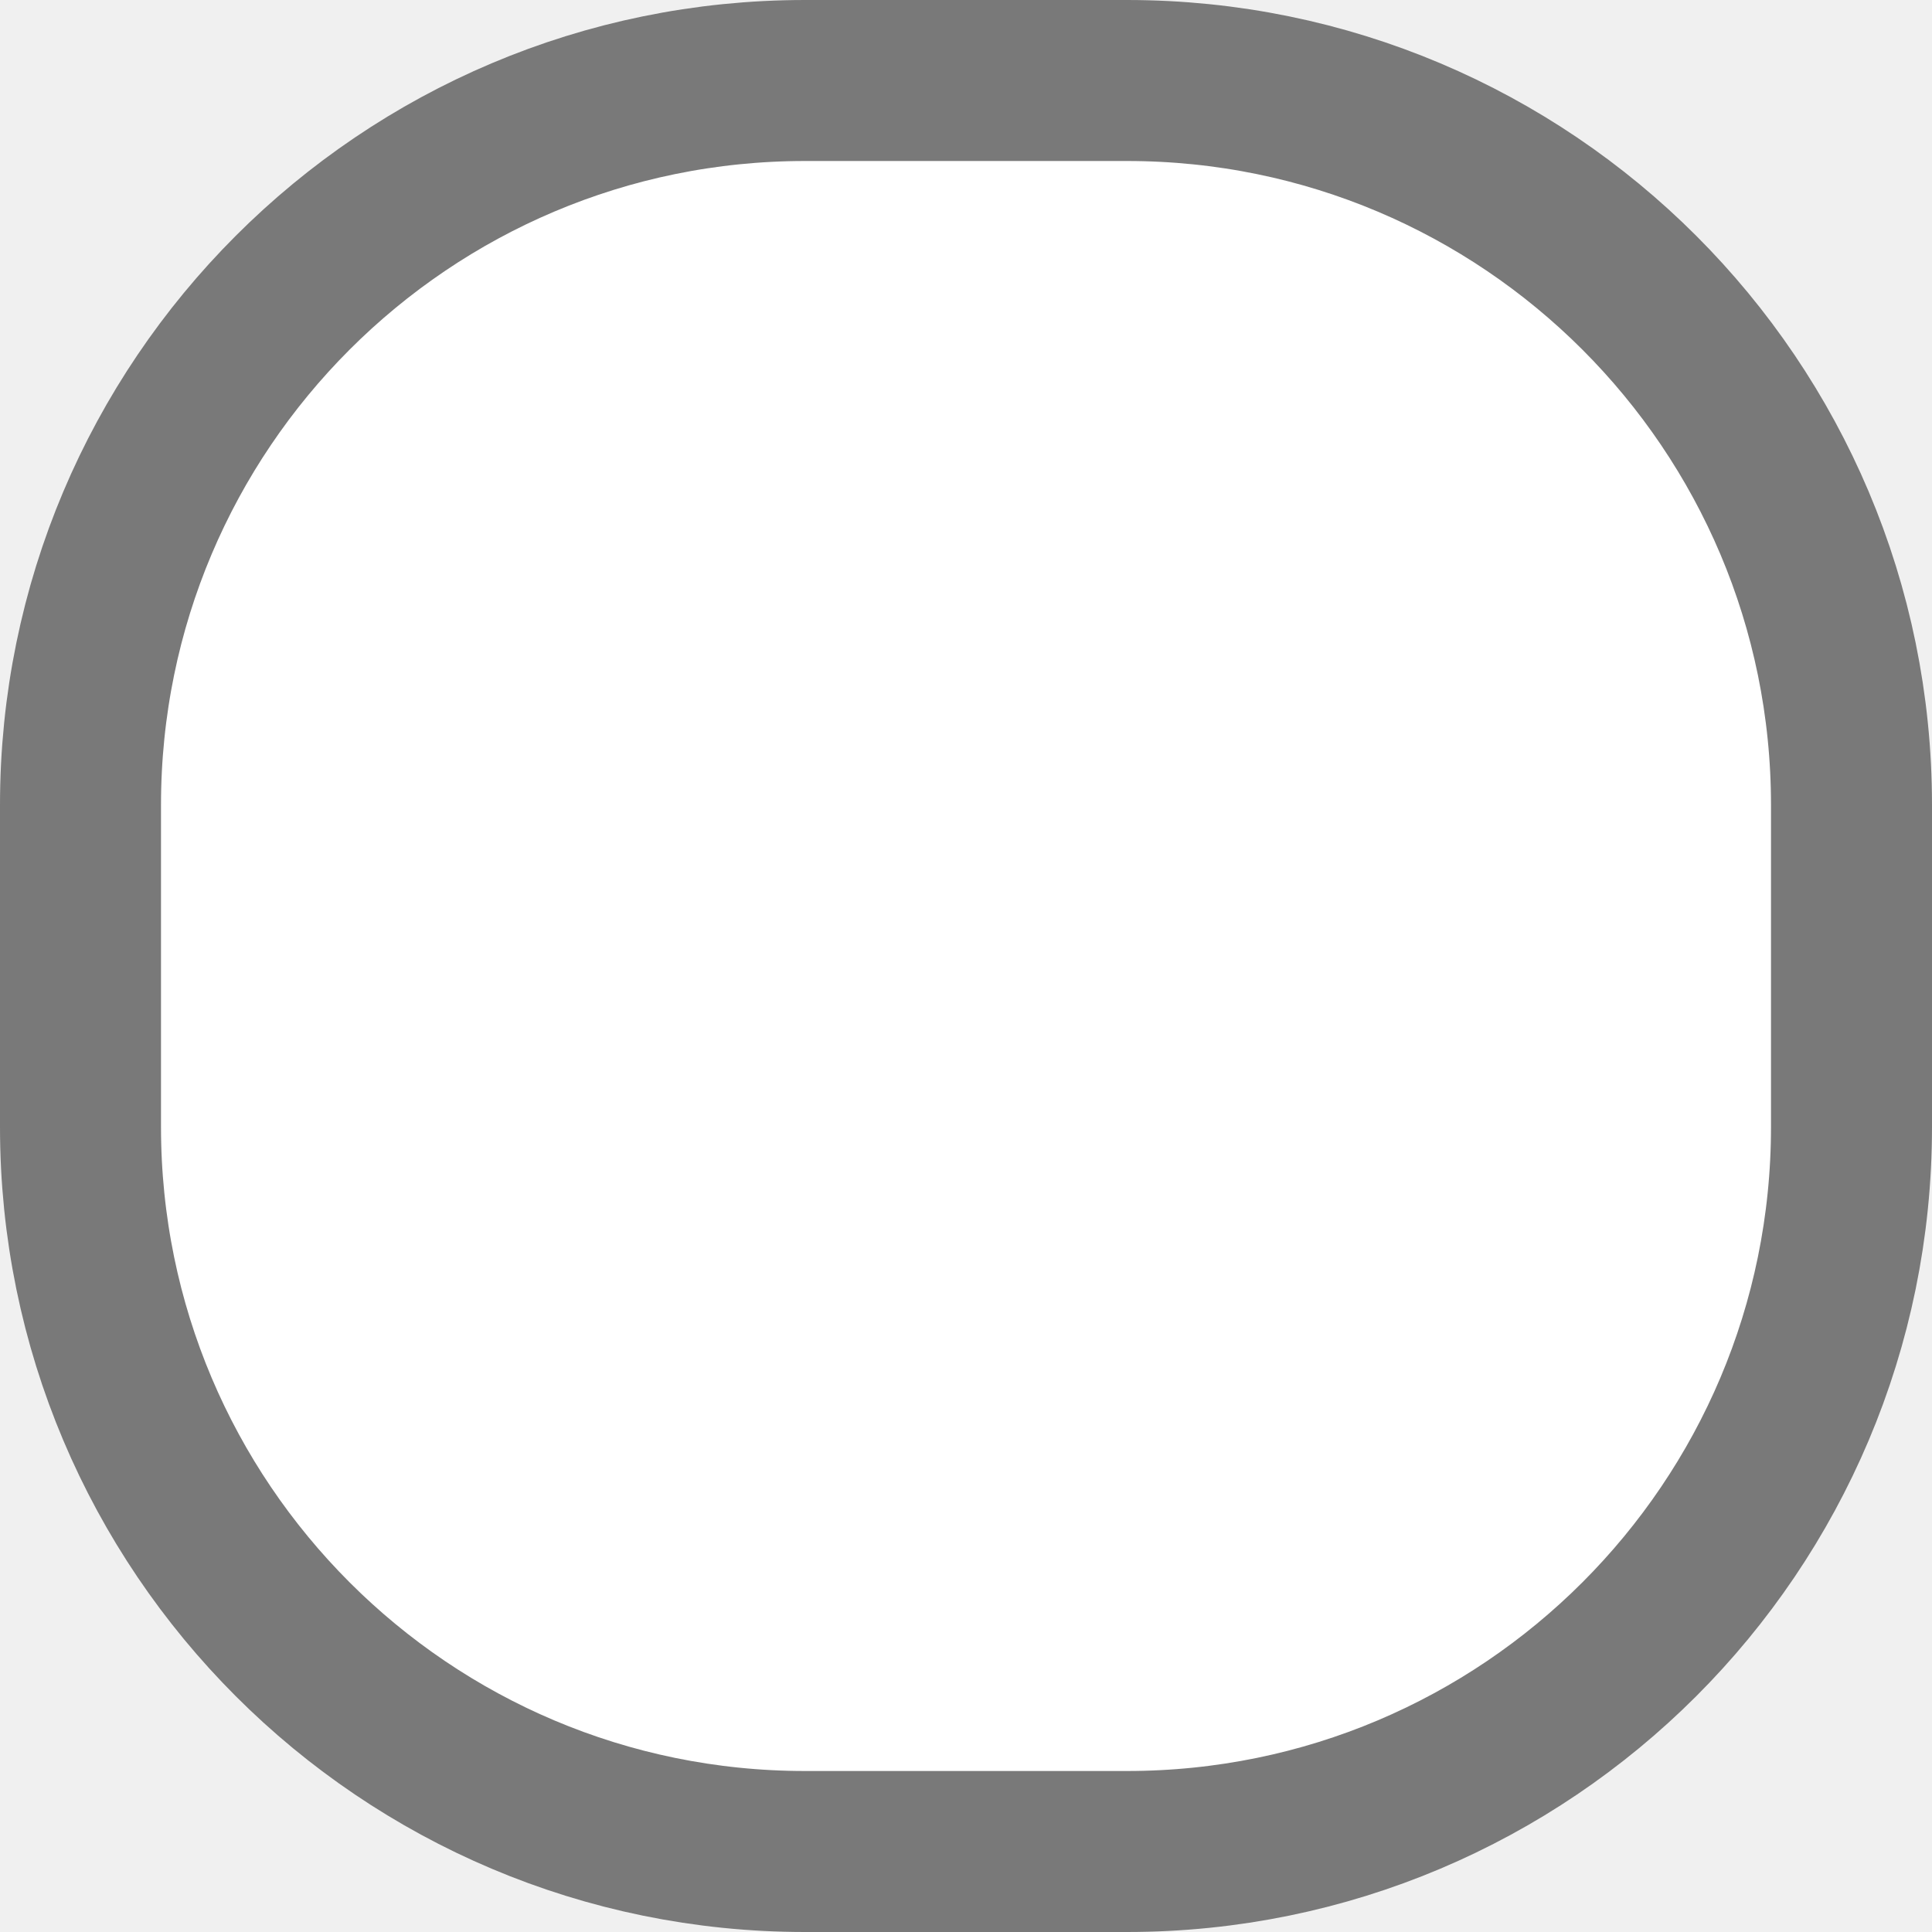
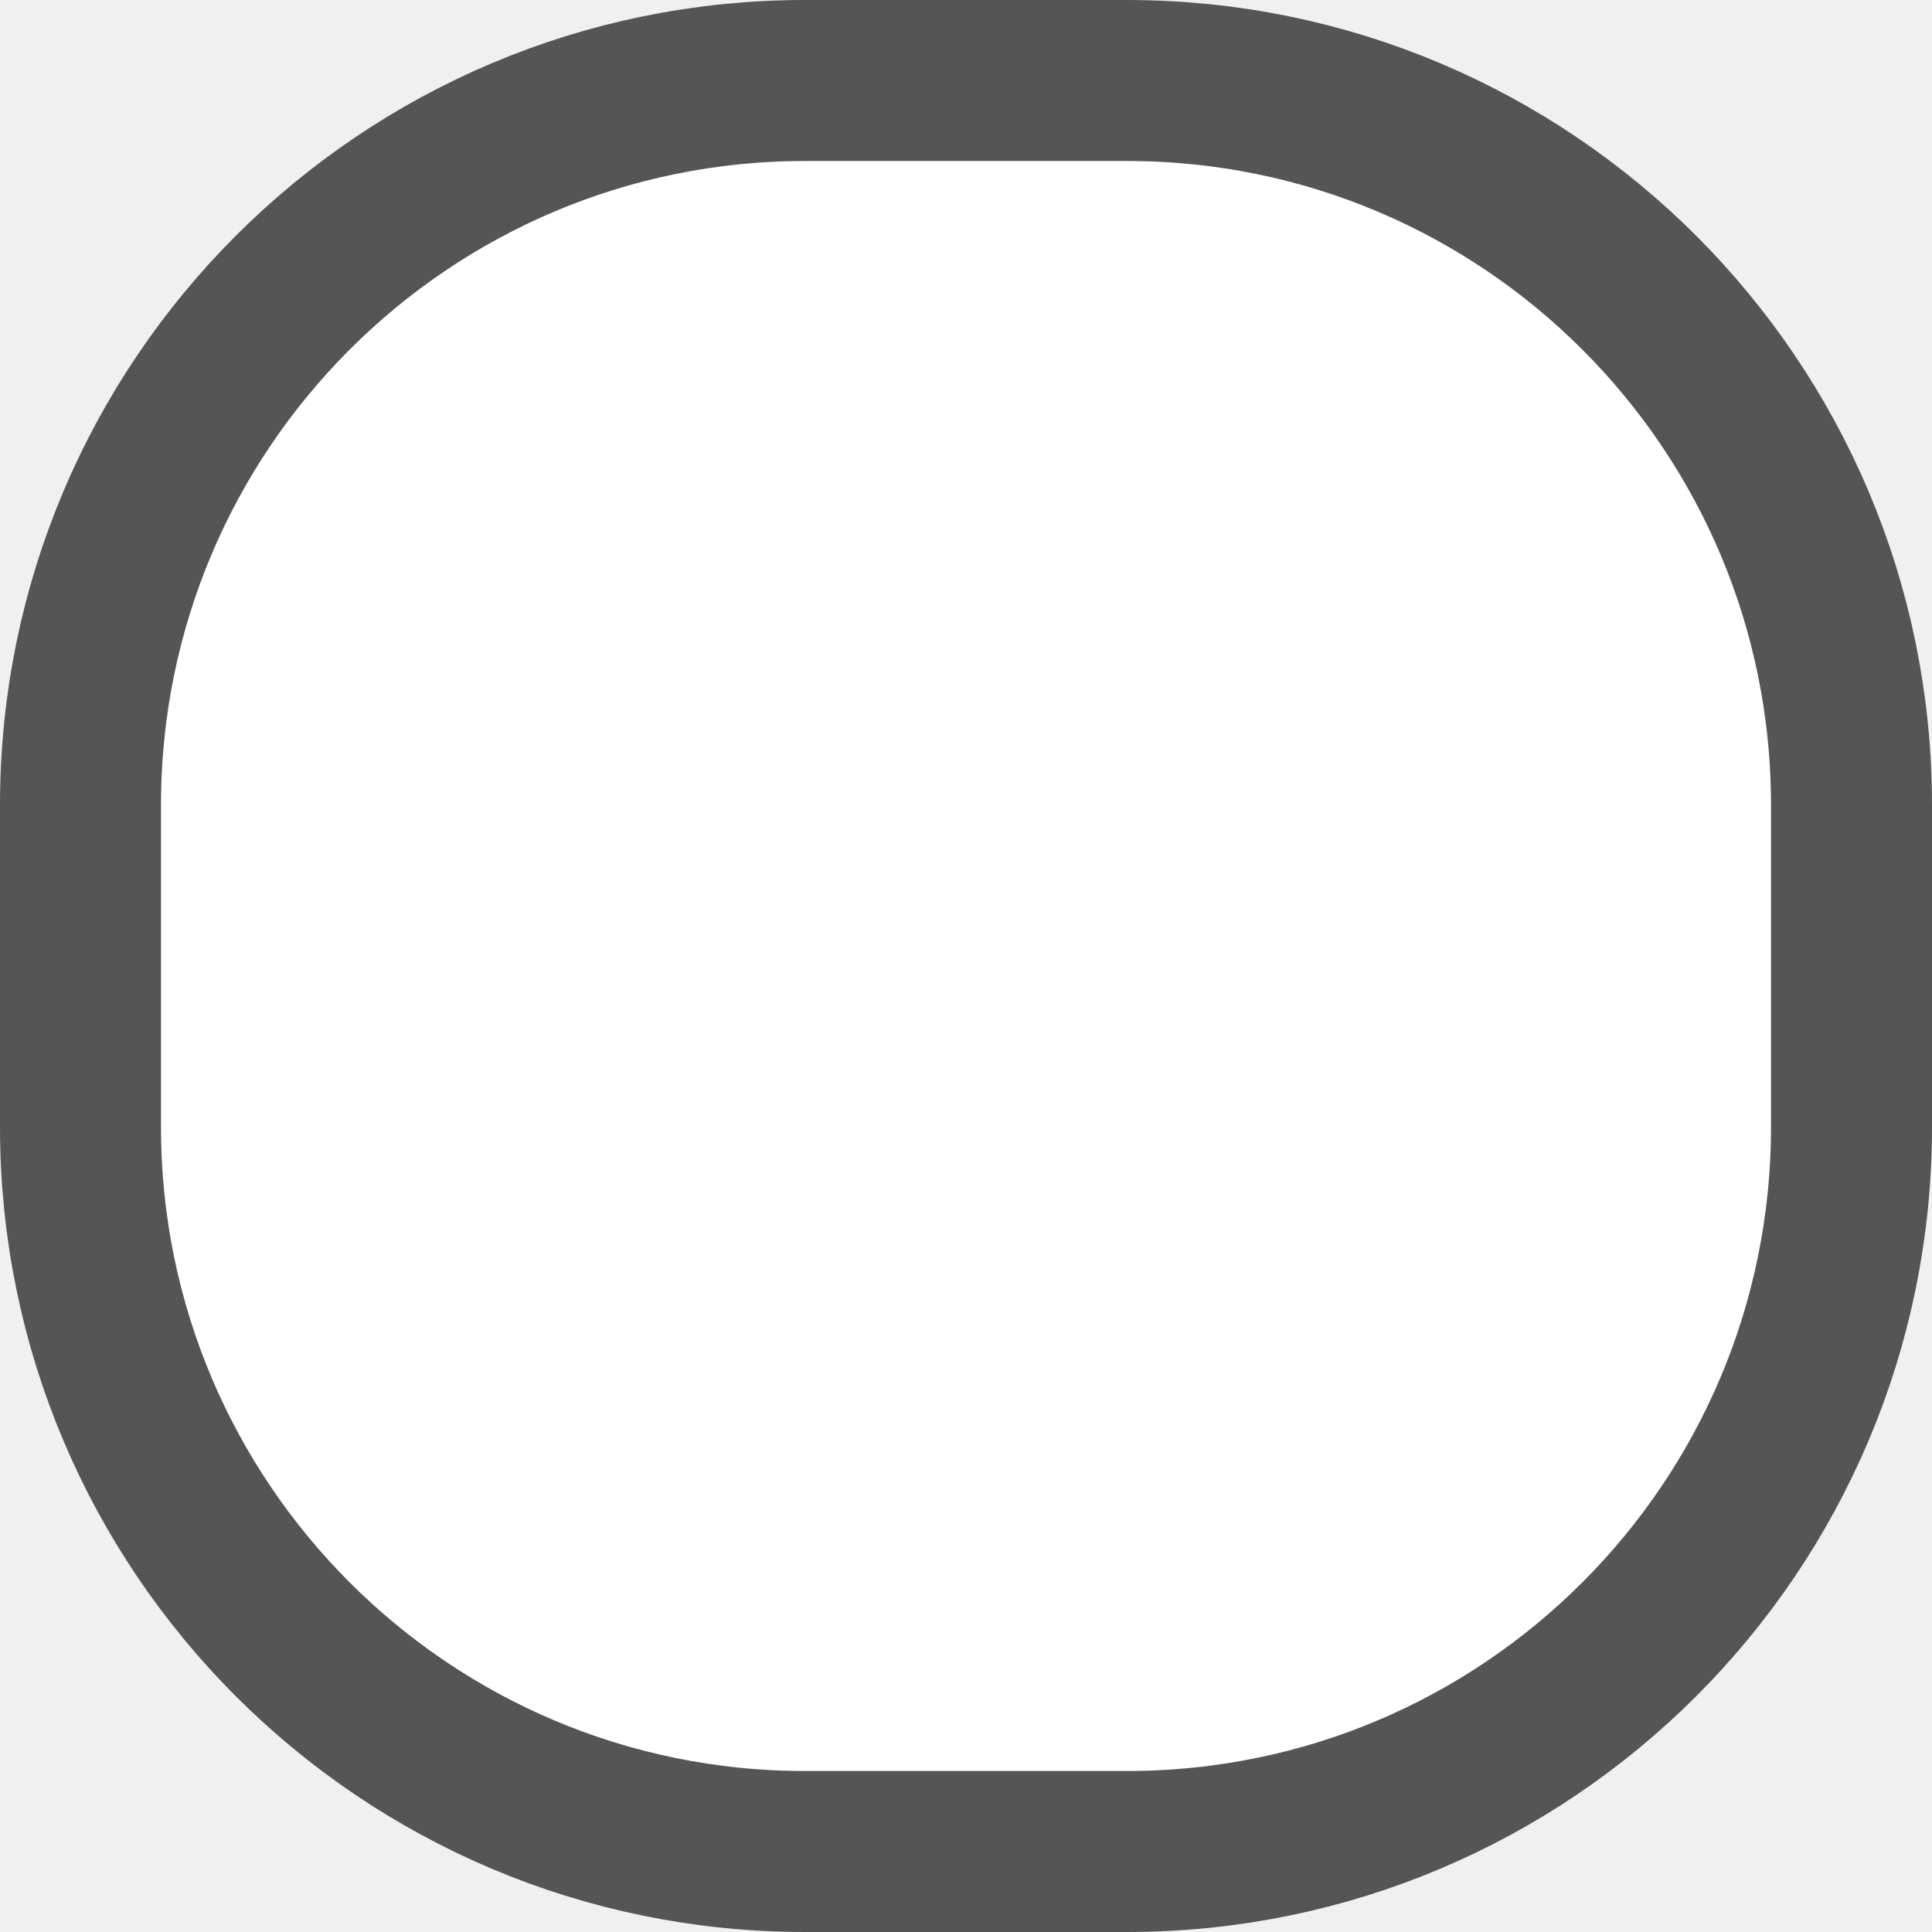
- <svg xmlns="http://www.w3.org/2000/svg" version="1.1" width="12px" height="12px" viewBox="17 563  12 12">
-   <path d="M 17.5 568  A 4.5 4.5 0 0 1 22 563.5 L 24 563.5  A 4.5 4.5 0 0 1 28.5 568 L 28.5 570  A 4.5 4.5 0 0 1 24 574.5 L 22 574.5  A 4.5 4.5 0 0 1 17.5 570 L 17.5 568  Z " fill-rule="nonzero" fill="#ffffff" stroke="none" />
-   <path d="M 17.5 568  A 4.5 4.5 0 0 1 22 563.5 L 24 563.5  A 4.5 4.5 0 0 1 28.5 568 L 28.5 570  A 4.5 4.5 0 0 1 24 574.5 L 22 574.5  A 4.5 4.5 0 0 1 17.5 570 L 17.5 568  Z " stroke-width="1" stroke="#797979" fill="none" />
+ <svg xmlns="http://www.w3.org/2000/svg" version="1.1" width="12px" height="12px" viewBox="20 128  12 12">
+   <path d="M 20.5 133  A 4.5 4.5 0 0 1 25 128.5 L 27 128.5  A 4.5 4.5 0 0 1 31.5 133 L 31.5 135  A 4.5 4.5 0 0 1 27 139.5 L 25 139.5  A 4.5 4.5 0 0 1 20.5 135 L 20.5 133  Z " fill-rule="nonzero" fill="#ffffff" stroke="none" />
+   <path d="M 20.5 133  A 4.5 4.5 0 0 1 25 128.5 L 27 128.5  A 4.5 4.5 0 0 1 31.5 133 L 31.5 135  A 4.5 4.5 0 0 1 27 139.5 L 25 139.5  A 4.5 4.5 0 0 1 20.5 135 L 20.5 133  Z " stroke-width="1" stroke="#555555" fill="none" />
</svg>
